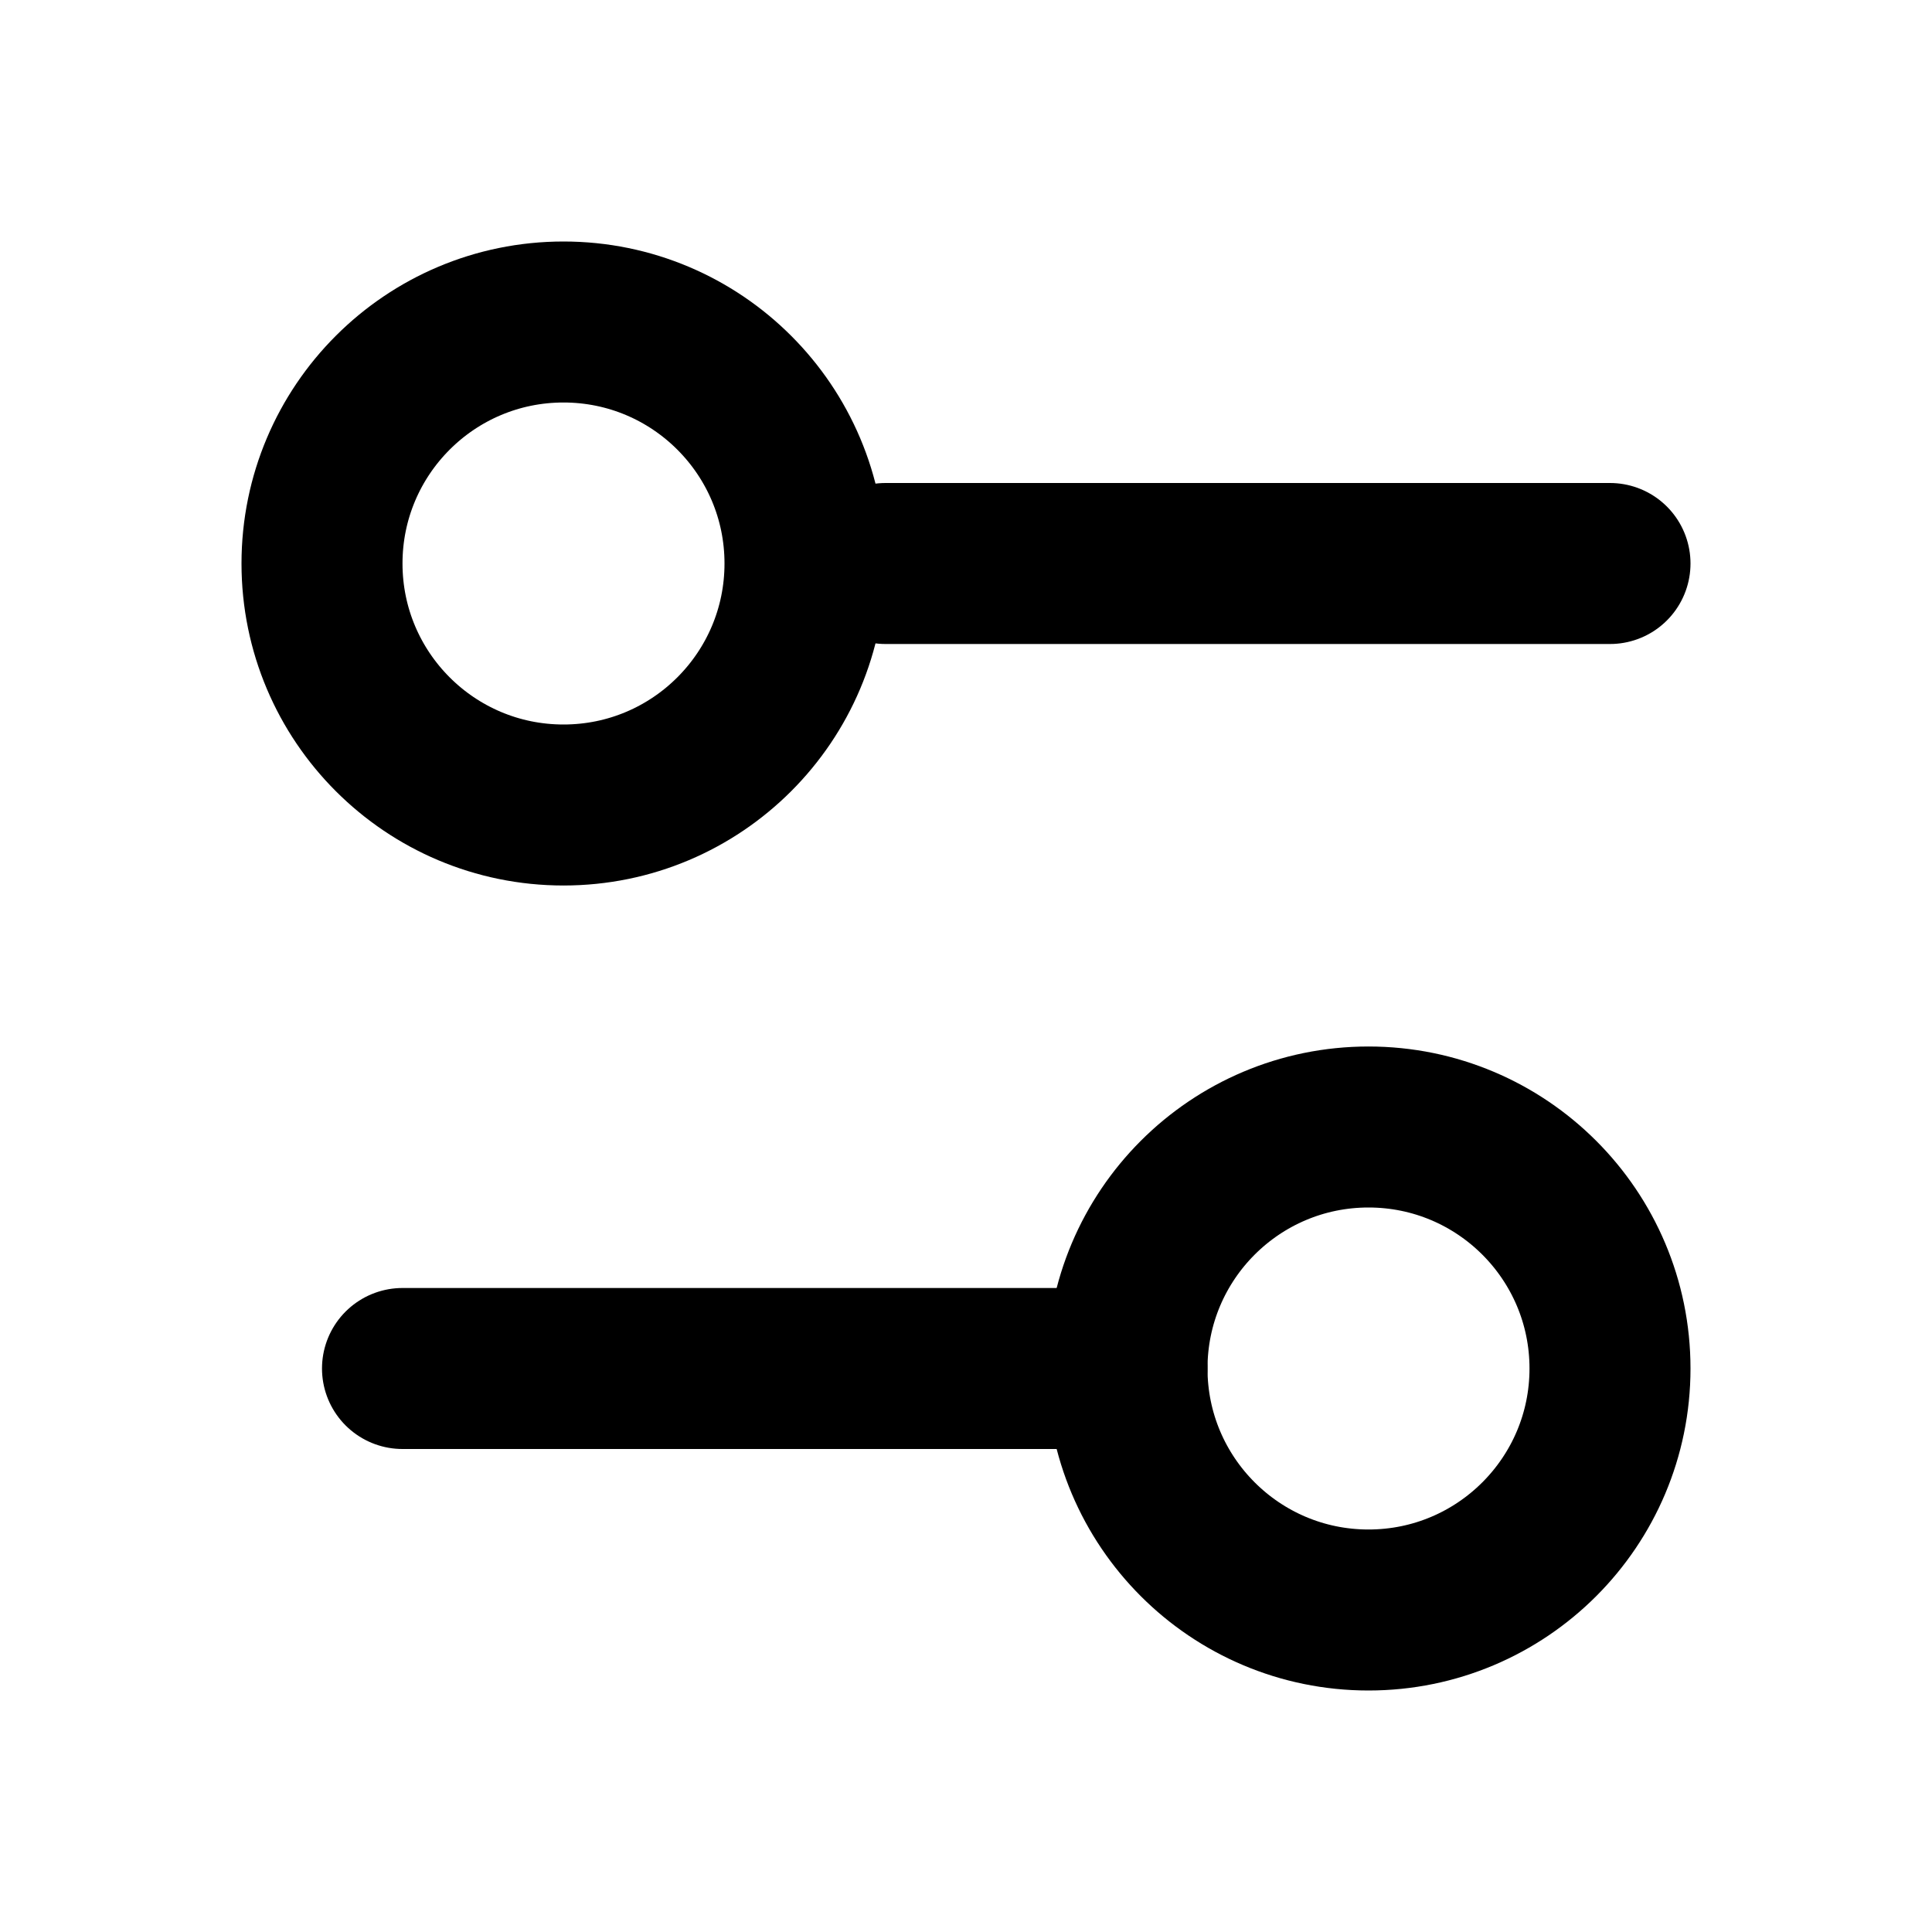
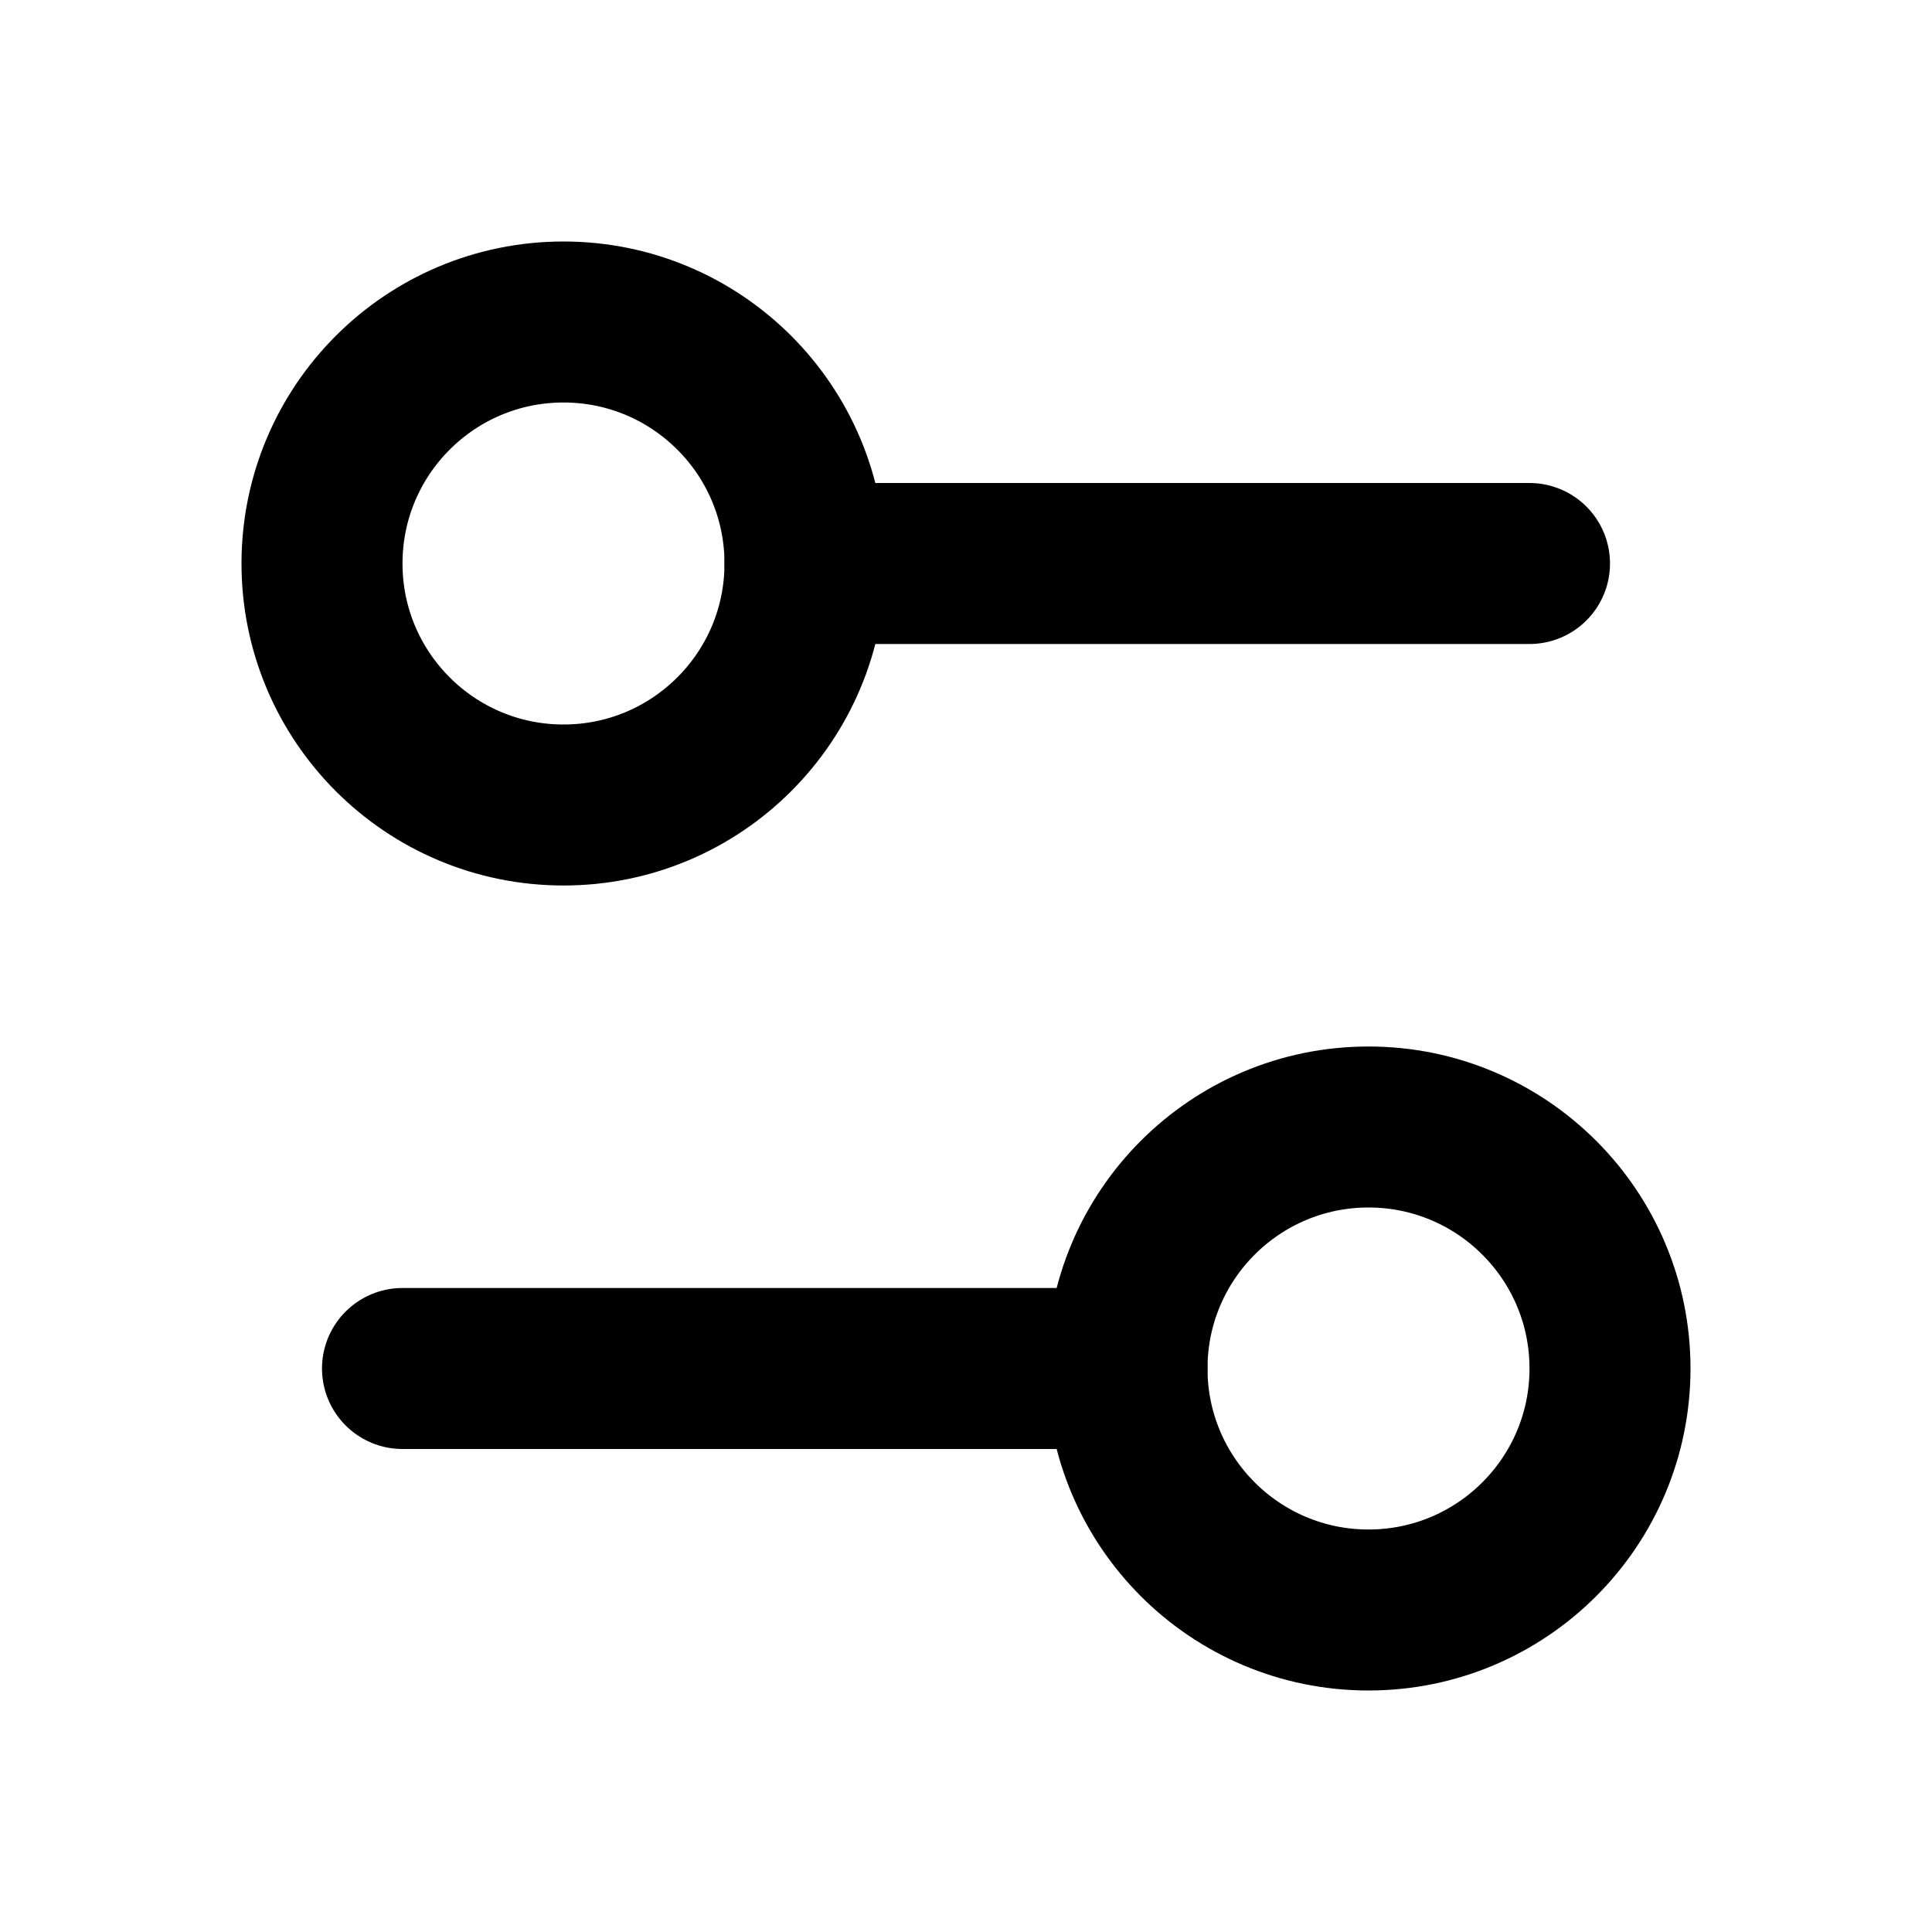
<svg xmlns="http://www.w3.org/2000/svg" width="24" height="24" fill="none" stroke="currentColor" stroke-linecap="round" stroke-linejoin="round" stroke-width="2" viewBox="0 0 24 24">
-   <path d="M20 7h-9M14 17H5" />
+   <path d="M14 17H5M19 7h-9" />
  <circle cx="17" cy="17" r="3" />
  <circle cx="7" cy="7" r="3" />
</svg>
